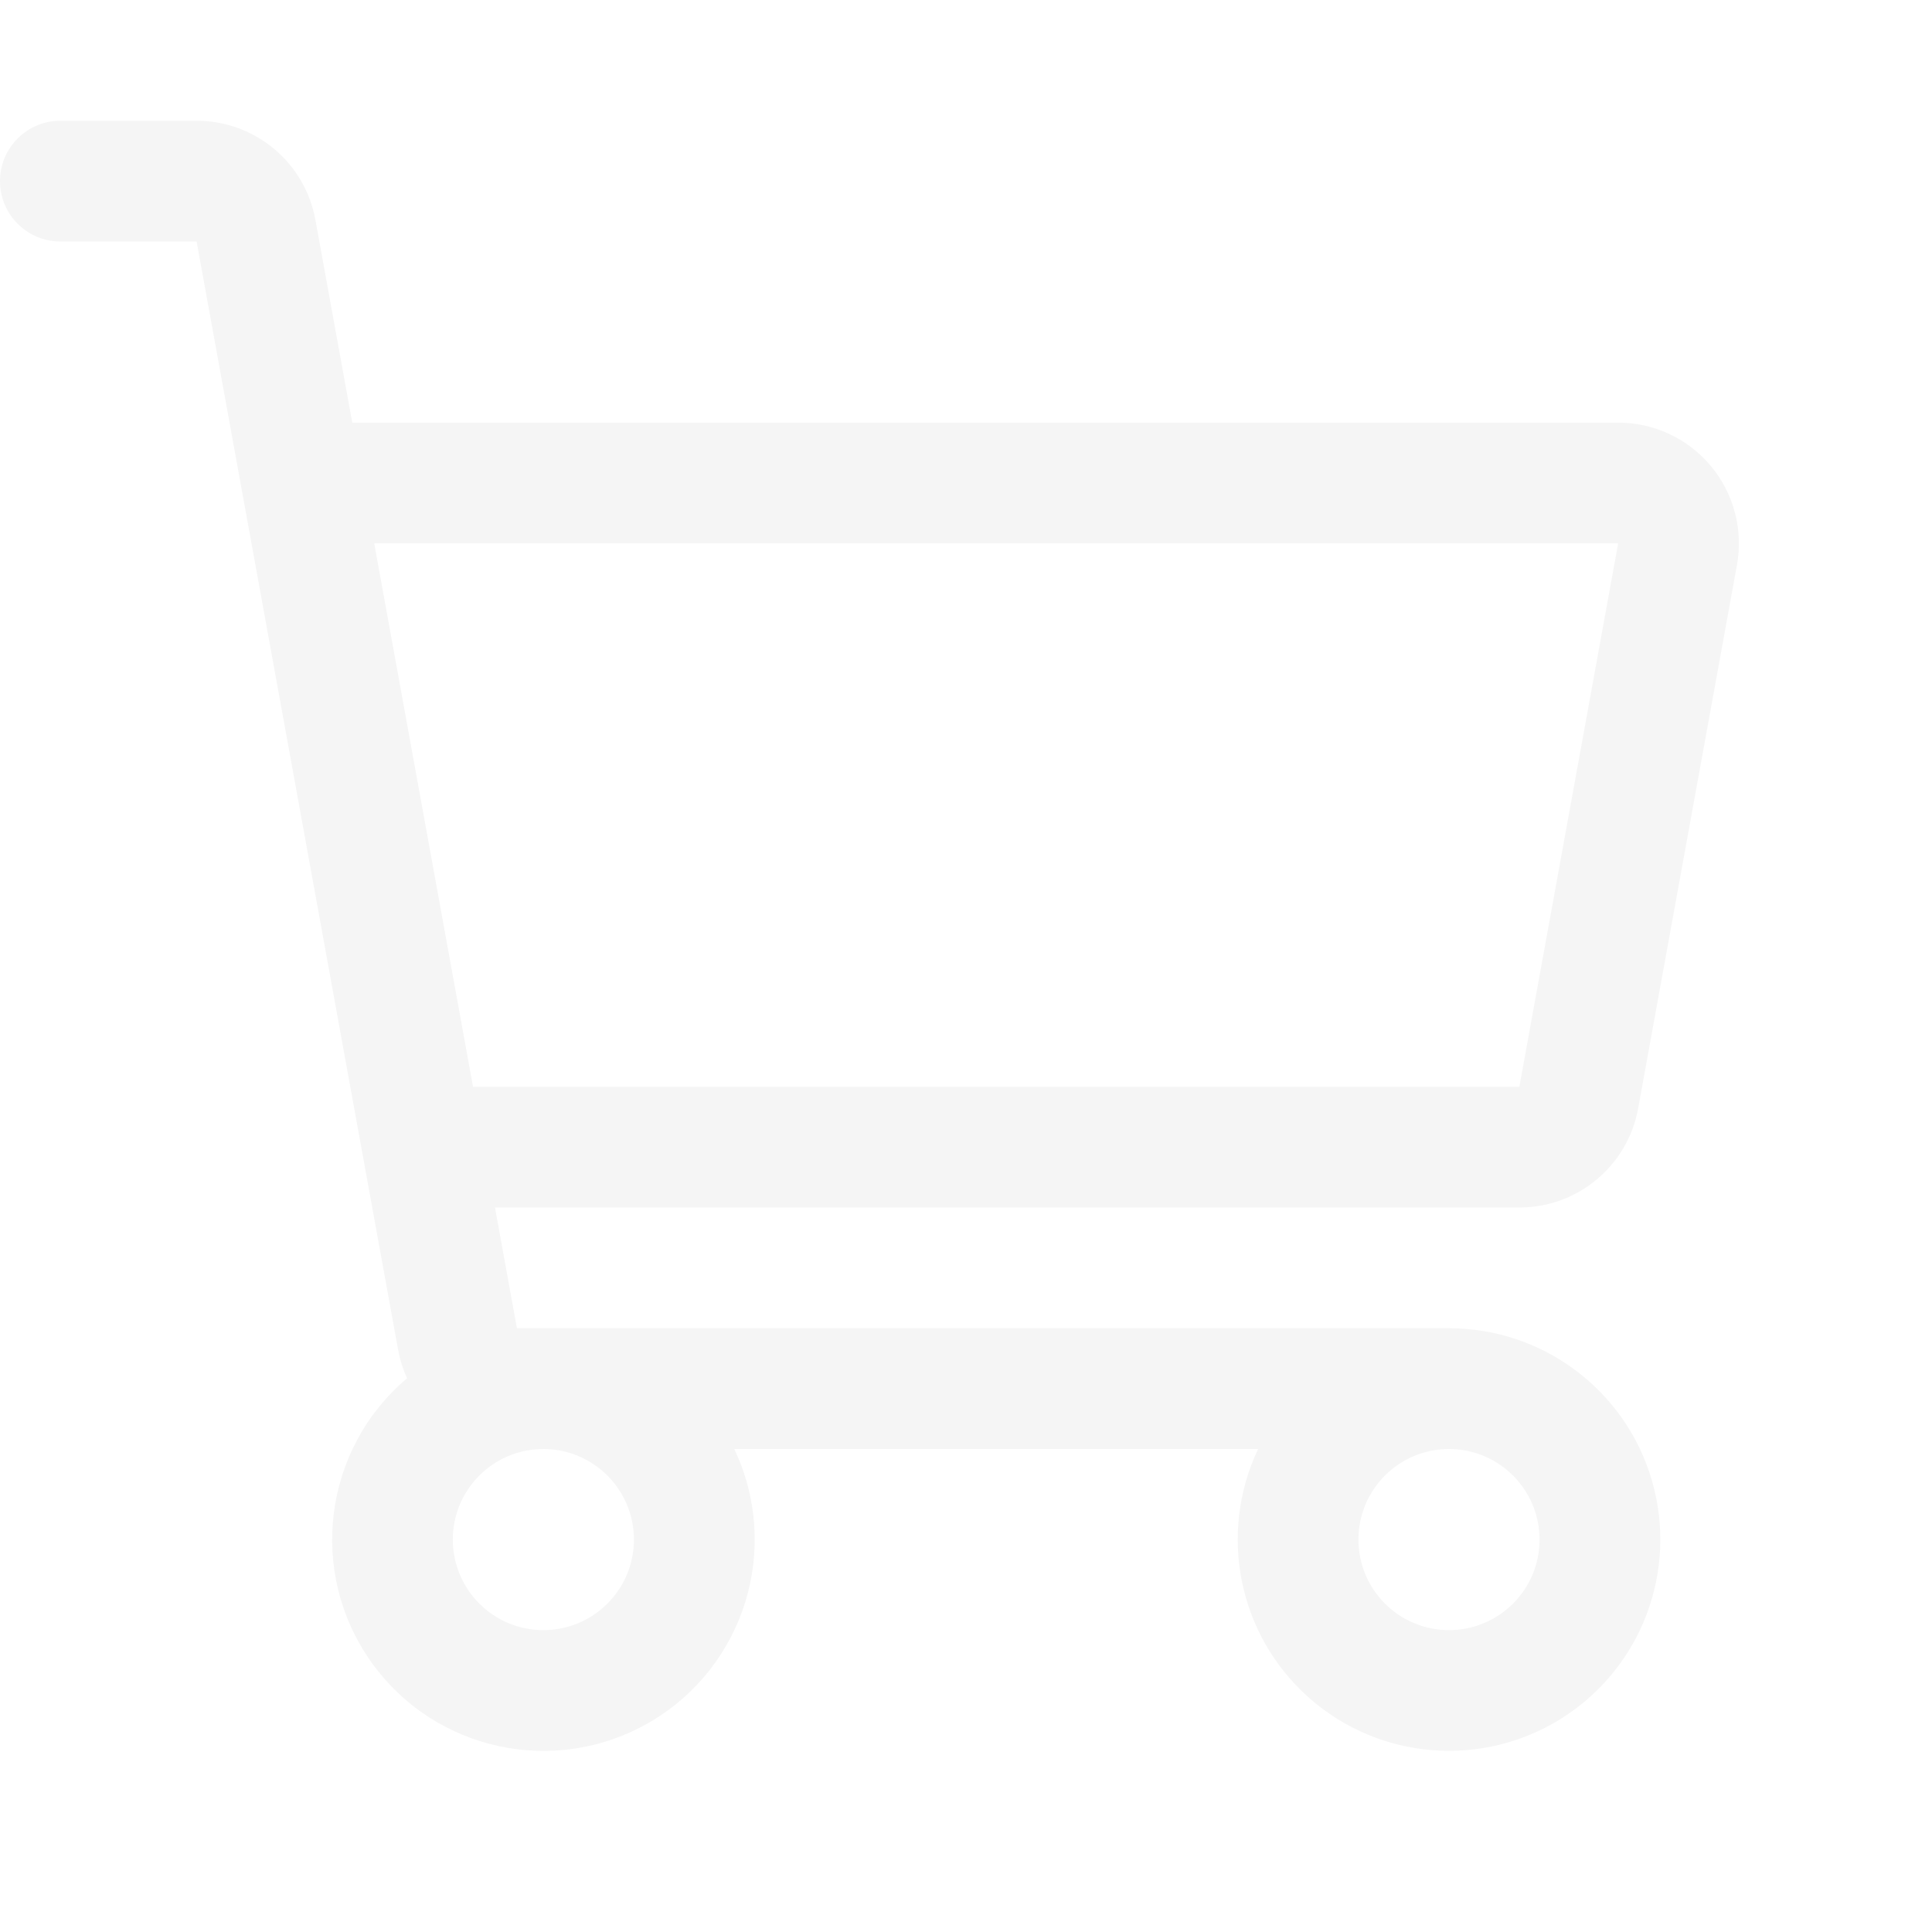
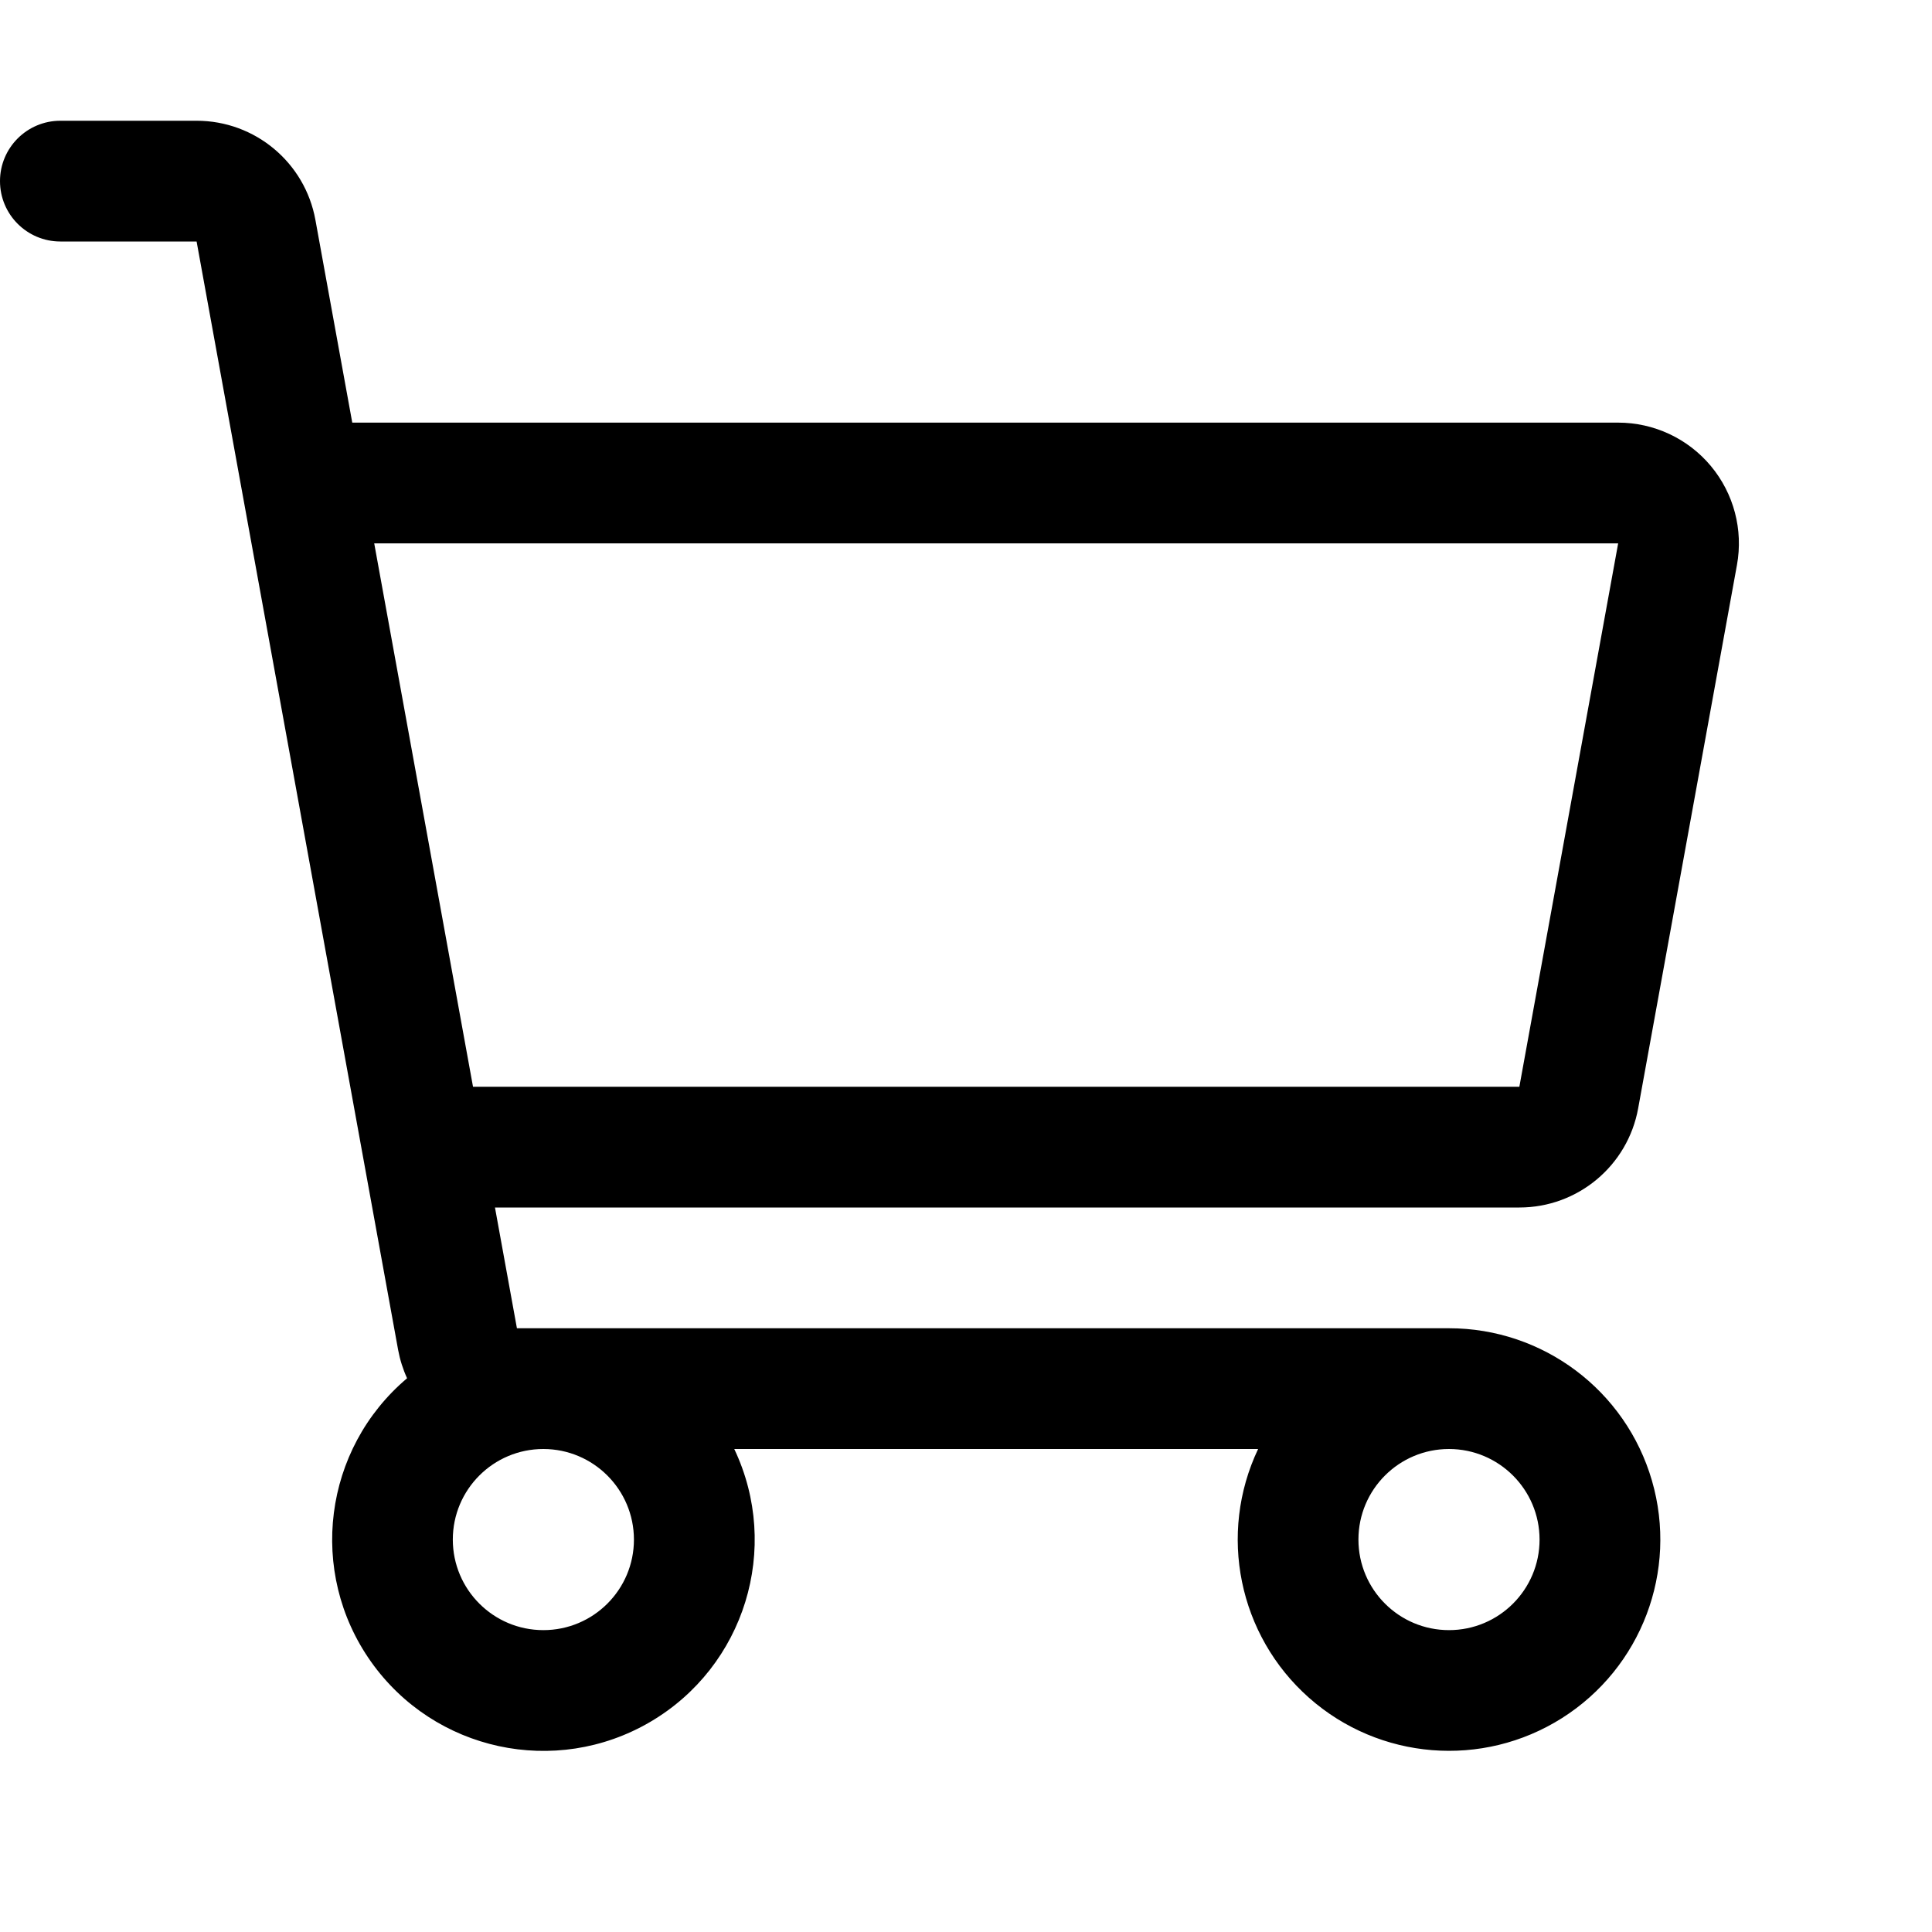
<svg xmlns="http://www.w3.org/2000/svg" id="Flat" viewBox="0 0 256 256">
-   <path d="M217.065,146.862l13.091-72A16.001,16.001,0,0,0,214.414,56H46.677L41.793,29.138A15.992,15.992,0,0,0,26.051,16H8A8,8,0,0,0,8,32H26.051L52.753,178.862a16.003,16.003,0,0,0,1.187,3.765A27.993,27.993,0,1,0,97.293,192H166.707A27.997,27.997,0,1,0,192,176H68.495l-2.909-16h135.737A15.992,15.992,0,0,0,217.065,146.862ZM84,204a12,12,0,1,1-12-12A12.013,12.013,0,0,1,84,204Zm120,0a12,12,0,1,1-12-12A12.013,12.013,0,0,1,204,204ZM49.586,72H214.414l-13.091,72H62.677Z" fill="#f5f5f5" />
+   <path d="M217.065,146.862l13.091-72A16.001,16.001,0,0,0,214.414,56H46.677L41.793,29.138A15.992,15.992,0,0,0,26.051,16H8A8,8,0,0,0,8,32H26.051L52.753,178.862a16.003,16.003,0,0,0,1.187,3.765A27.993,27.993,0,1,0,97.293,192H166.707A27.997,27.997,0,1,0,192,176H68.495l-2.909-16h135.737A15.992,15.992,0,0,0,217.065,146.862ZM84,204a12,12,0,1,1-12-12A12.013,12.013,0,0,1,84,204Zm120,0a12,12,0,1,1-12-12A12.013,12.013,0,0,1,204,204ZM49.586,72H214.414l-13.091,72H62.677Z" fill="currentColor" />
</svg>
